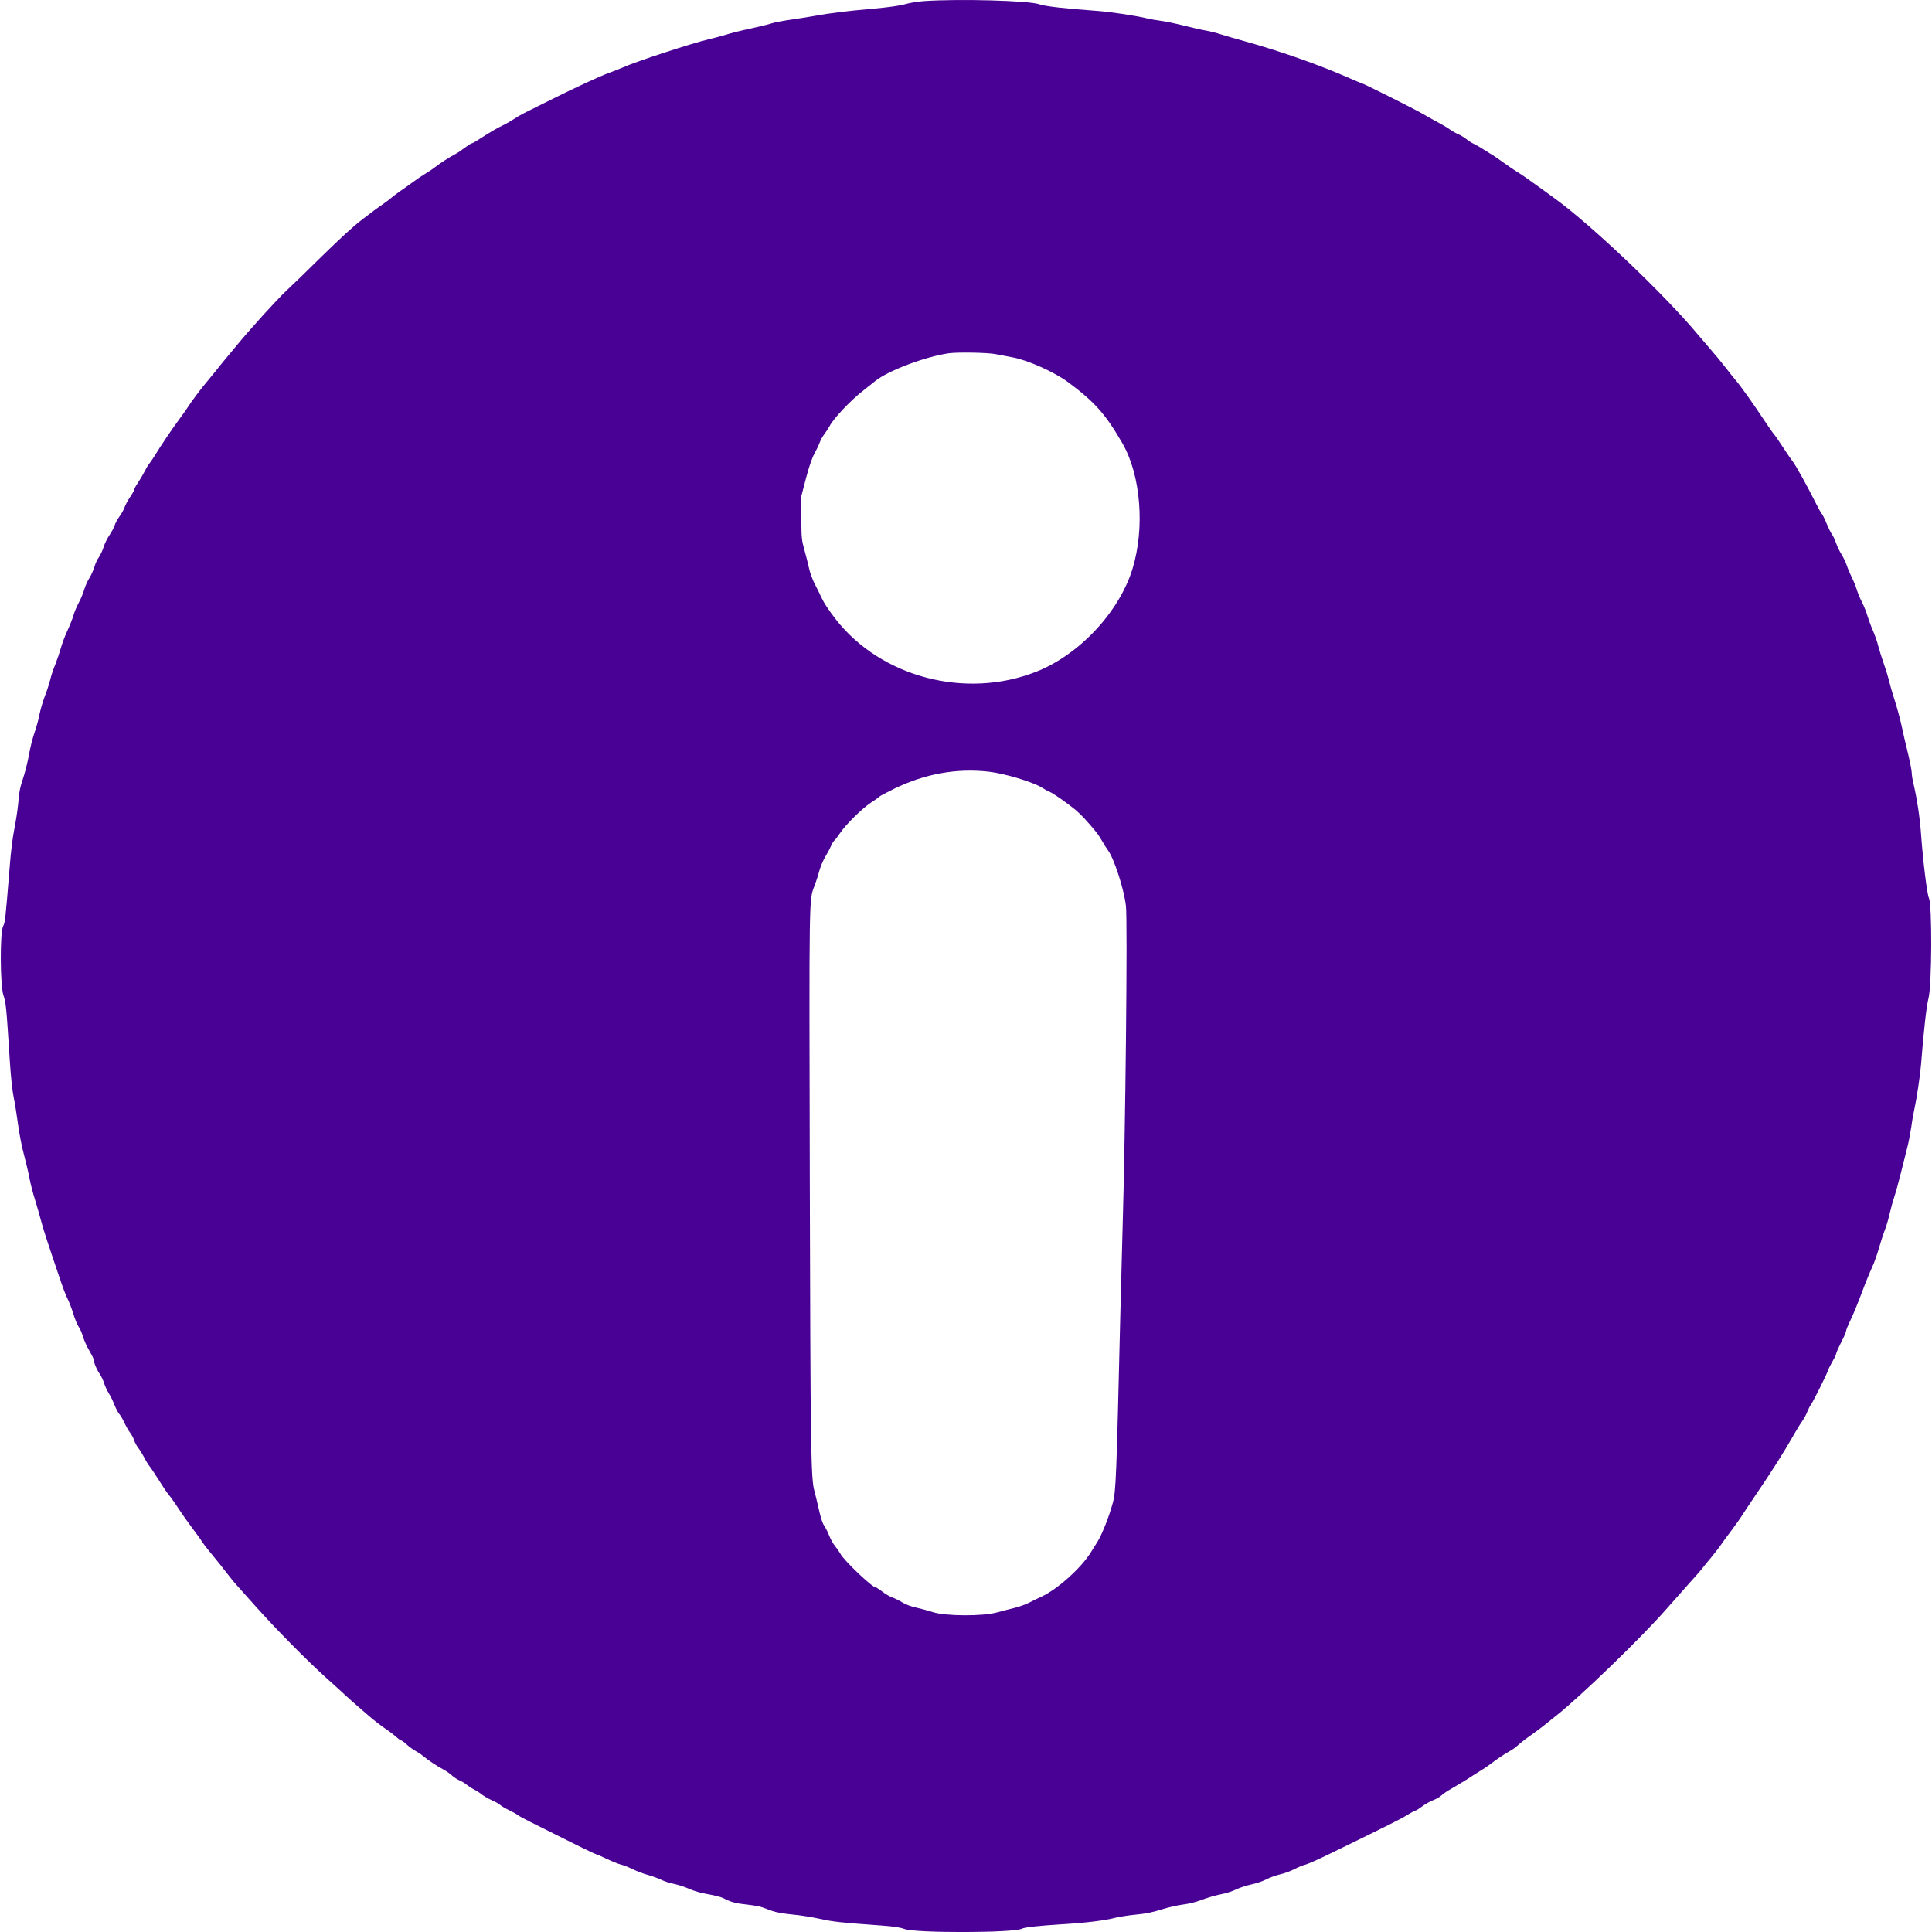
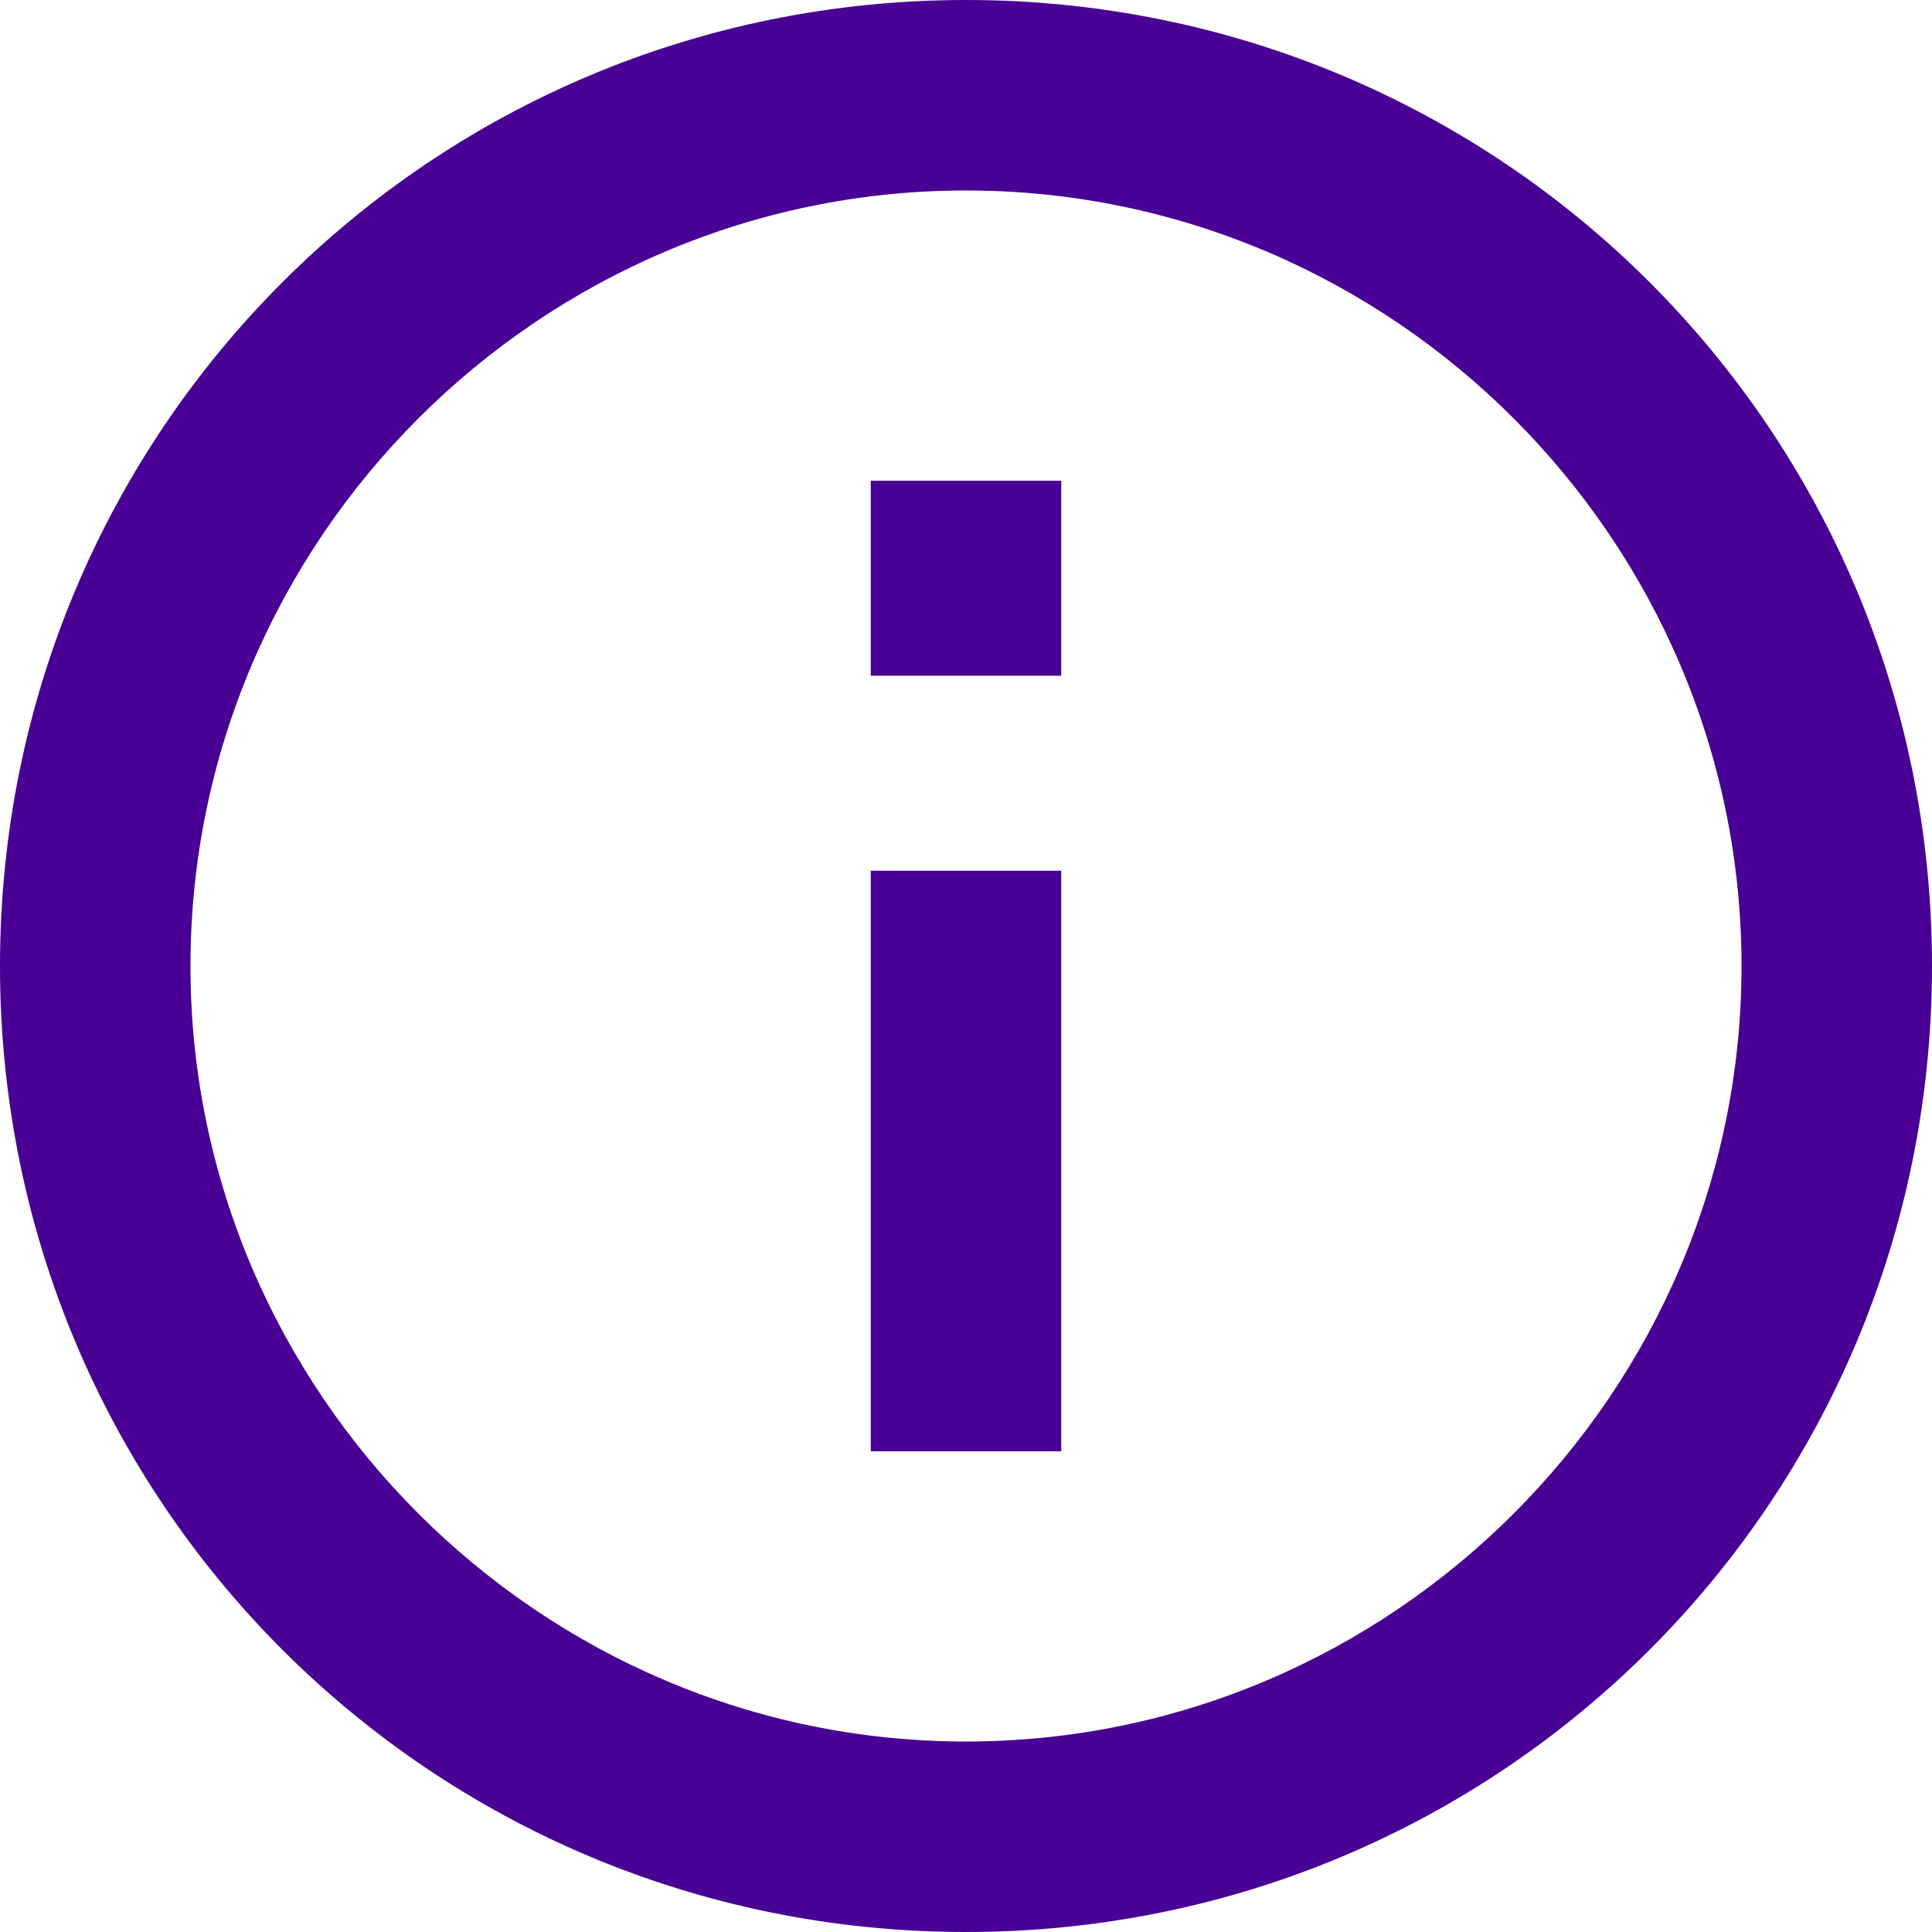
- <svg xmlns="http://www.w3.org/2000/svg" width="512" height="512" viewBox="-0.5 0 1765 1765">
-   <g transform="translate(0,1765) scale(0.1,-0.1)" fill="#490094" stroke="none">
-     <path d="M8434 17640C8379 17636 8302 17623 8264 17612C8218 17598 8117 17584 7965 17570C7726 17549 7582 17531 7444 17506C7400 17498 7301 17482 7224 17471C7148 17460 7067 17445 7045 17437C7023 17429 6938 17408 6855 17390C6773 17373 6671 17347 6630 17334C6589 17321 6515 17302 6465 17290C6319 17256 5804 17088 5685 17034C5652 17020 5596 16997 5560 16985C5480 16956 5251 16851 5020 16735C4924 16687 4818 16634 4785 16618C4752 16601 4707 16575 4684 16559C4661 16544 4619 16519 4589 16505C4536 16480 4478 16446 4369 16376C4339 16356 4309 16340 4303 16340C4297 16340 4270 16322 4242 16301C4215 16280 4176 16253 4154 16242C4105 16217 4014 16158 3975 16127C3958 16113 3918 16086 3885 16066C3852 16046 3798 16010 3765 15985C3732 15961 3681 15924 3651 15904C3622 15884 3584 15855 3566 15840C3549 15825 3517 15801 3495 15786C3457 15761 3392 15713 3304 15645C3218 15579 3105 15475 2905 15279C2790 15165 2660 15039 2616 14999C2519 14907 2277 14641 2150 14485C2120 14448 2077 14397 2055 14371C2033 14345 1993 14295 1965 14260C1938 14226 1899 14179 1880 14156C1837 14107 1740 13977 1714 13935C1704 13919 1670 13870 1638 13827C1575 13743 1466 13582 1409 13488C1389 13456 1366 13422 1357 13412C1349 13403 1331 13373 1317 13345C1303 13318 1276 13271 1256 13241C1236 13212 1220 13182 1220 13175C1220 13168 1204 13139 1184 13110C1165 13082 1142 13040 1134 13018C1127 12996 1105 12957 1086 12931C1068 12906 1047 12868 1041 12847C1034 12827 1013 12787 994 12760C975 12732 951 12683 941 12651C931 12619 911 12577 898 12559C884 12540 865 12500 857 12470C848 12440 827 12394 811 12368C794 12342 773 12294 764 12263C755 12231 733 12177 714 12143C696 12109 673 12056 665 12025C656 11994 631 11932 610 11887C589 11842 562 11770 550 11727C538 11684 515 11617 499 11577C482 11537 462 11476 454 11441C445 11405 424 11338 405 11291C387 11244 364 11167 355 11120C346 11073 325 10997 308 10950C292 10903 270 10816 260 10756C249 10696 227 10606 211 10556C176 10447 173 10436 160 10297C154 10237 138 10136 125 10072C112 10008 94 9867 86 9760C43 9233 42 9226 24 9190C-7 9133 -4 8641 27 8555C49 8493 53 8455 85 7954C93 7822 108 7681 120 7626C131 7572 149 7460 160 7377C171 7294 195 7170 214 7101C232 7032 255 6936 264 6888C273 6840 295 6752 314 6693C332 6633 357 6549 368 6505C394 6409 416 6339 550 5945C570 5885 598 5812 612 5785C626 5757 650 5697 664 5650C678 5603 700 5549 713 5530C727 5511 745 5468 754 5436C764 5403 789 5347 811 5311C832 5275 850 5239 850 5231C851 5203 877 5140 905 5100C919 5079 938 5041 946 5014C954 4988 973 4946 989 4921C1005 4896 1028 4849 1040 4817C1052 4786 1072 4747 1085 4732C1098 4716 1120 4679 1133 4649C1147 4619 1169 4580 1184 4561C1198 4542 1215 4511 1221 4491C1227 4471 1245 4439 1260 4420C1275 4400 1299 4361 1313 4334C1327 4306 1349 4270 1362 4254C1375 4238 1412 4182 1445 4130C1477 4078 1519 4015 1539 3991C1559 3967 1598 3912 1625 3869C1653 3826 1709 3747 1750 3692C1791 3638 1833 3580 1842 3564C1852 3548 1882 3508 1910 3475C1969 3404 2028 3330 2090 3250C2115 3218 2145 3181 2157 3169C2169 3156 2245 3071 2326 2980C2520 2763 2789 2490 2975 2322C3058 2248 3141 2172 3160 2154C3179 2136 3224 2096 3260 2065C3296 2034 3343 1993 3365 1974C3417 1929 3485 1877 3535 1844C3557 1829 3592 1802 3613 1784C3633 1765 3655 1750 3660 1750C3666 1750 3689 1733 3713 1711C3736 1690 3771 1665 3790 1655C3809 1645 3841 1624 3860 1608C3908 1568 3985 1517 4045 1485C4073 1470 4109 1445 4125 1429C4142 1414 4171 1394 4191 1386C4211 1378 4241 1360 4256 1347C4272 1334 4304 1313 4326 1302C4349 1290 4381 1270 4397 1256C4413 1243 4453 1220 4485 1205C4518 1191 4554 1171 4565 1160C4576 1150 4614 1128 4649 1111C4684 1094 4720 1074 4729 1066C4738 1058 4786 1032 4835 1008C4885 983 4988 932 5065 893C5269 790 5434 710 5442 710C5446 710 5491 690 5542 666C5593 642 5651 619 5670 615C5689 611 5735 593 5772 575C5808 557 5873 532 5915 521C5957 509 6012 489 6038 476C6064 463 6115 446 6150 440C6186 433 6249 413 6291 394C6338 373 6403 355 6464 345C6518 336 6581 320 6603 309C6672 273 6716 261 6822 250C6878 244 6940 233 6959 225C6979 218 7020 203 7050 192C7083 180 7156 167 7230 160C7299 154 7414 136 7485 120C7608 93 7673 86 8049 59C8158 51 8218 42 8259 27C8362 -11 9257 -9 9330 30C9354 43 9484 57 9690 70C9911 83 10084 104 10180 129C10221 139 10309 153 10375 159C10462 167 10525 180 10604 205C10664 224 10754 245 10804 251C10861 258 10927 275 10980 296C11027 314 11102 335 11146 344C11191 352 11254 372 11286 388C11319 404 11381 425 11425 434C11469 443 11531 464 11562 480C11594 497 11650 517 11687 526C11725 534 11784 556 11820 574C11856 593 11901 611 11920 615C11939 619 12045 666 12155 720C12706 989 12800 1036 12856 1072C12890 1093 12922 1110 12928 1110C12934 1110 12960 1127 12987 1147C13013 1167 13058 1192 13085 1203C13113 1213 13146 1232 13160 1245C13174 1258 13210 1284 13242 1302C13355 1368 13396 1393 13434 1419C13455 1433 13493 1457 13518 1472C13544 1487 13583 1513 13605 1530C13670 1580 13742 1628 13785 1651C13807 1663 13839 1685 13855 1700C13872 1716 13906 1743 13931 1762C14041 1841 14076 1867 14119 1902C14144 1923 14187 1956 14213 1977C14437 2155 14993 2692 15218 2950C15293 3035 15393 3148 15440 3200C15487 3252 15537 3309 15550 3327C15564 3344 15602 3392 15636 3432C15669 3473 15705 3519 15716 3536C15726 3552 15768 3609 15809 3663C15850 3718 15897 3784 15914 3812C15931 3839 15975 3905 16011 3958C16188 4218 16292 4382 16401 4574C16421 4609 16448 4652 16462 4671C16476 4690 16495 4725 16504 4749C16514 4774 16530 4806 16541 4821C16564 4854 16684 5095 16695 5130C16699 5144 16718 5181 16736 5213C16755 5245 16770 5277 16770 5284C16770 5291 16790 5337 16815 5386C16840 5434 16860 5481 16860 5490C16860 5498 16876 5539 16896 5580C16931 5653 16961 5727 17034 5920C17054 5972 17084 6043 17100 6078C17117 6113 17143 6187 17159 6243C17175 6299 17200 6377 17215 6415C17230 6454 17250 6523 17260 6570C17271 6617 17289 6682 17300 6715C17312 6748 17339 6847 17361 6935C17383 7023 17409 7129 17420 7170C17431 7211 17447 7295 17456 7355C17464 7416 17478 7493 17486 7528C17505 7612 17537 7826 17545 7925C17570 8241 17594 8456 17613 8530C17644 8650 17647 9378 17617 9445C17600 9482 17563 9780 17545 10030C17534 10185 17508 10353 17476 10490C17467 10526 17460 10571 17460 10590C17460 10609 17444 10690 17425 10770C17405 10850 17378 10967 17365 11030C17351 11093 17324 11192 17305 11250C17286 11308 17263 11386 17255 11423C17246 11460 17224 11532 17206 11583C17188 11634 17165 11707 17155 11745C17146 11784 17123 11849 17105 11890C17087 11931 17065 11992 17055 12025C17046 12058 17023 12114 17005 12150C16986 12186 16965 12238 16957 12266C16949 12293 16929 12343 16912 12376C16896 12408 16875 12458 16866 12486C16857 12514 16835 12559 16818 12586C16801 12613 16779 12659 16769 12688C16759 12717 16742 12754 16730 12770C16719 12785 16697 12831 16681 12870C16665 12910 16645 12949 16637 12958C16629 12968 16607 13007 16588 13045C16506 13209 16404 13394 16370 13438C16358 13453 16319 13510 16283 13565C16247 13620 16210 13674 16200 13685C16190 13696 16149 13755 16109 13815C16022 13948 15898 14122 15856 14171C15839 14191 15798 14242 15765 14285C15732 14328 15671 14402 15630 14449C15589 14496 15533 14562 15505 14595C15202 14959 14530 15598 14200 15836C14164 15862 14108 15903 14075 15927C13950 16017 13894 16057 13850 16083C13825 16099 13771 16135 13730 16165C13689 16195 13635 16232 13610 16246C13585 16261 13547 16285 13525 16299C13503 16313 13472 16330 13457 16337C13441 16344 13411 16363 13390 16380C13369 16397 13334 16417 13313 16426C13292 16435 13262 16452 13245 16464C13229 16477 13186 16502 13150 16522C13114 16541 13040 16583 12985 16614C12894 16666 12446 16890 12433 16890C12430 16890 12382 16910 12326 16935C12044 17059 11691 17183 11360 17275C11291 17294 11200 17320 11156 17334C11113 17348 11048 17365 11011 17371C10975 17377 10887 17397 10815 17415C10744 17433 10647 17454 10600 17460C10553 17466 10498 17476 10478 17481C10385 17505 10153 17540 10025 17550C9722 17572 9544 17592 9490 17611C9395 17645 8752 17662 8434 17640ZM9095 14414C9134 14406 9202 14393 9247 14385C9385 14360 9630 14250 9755 14157C10000 13974 10095 13866 10249 13600C10417 13309 10456 12825 10340 12450C10218 12056 9851 11665 9458 11512C8816 11261 8047 11462 7632 11990C7567 12074 7523 12140 7500 12190C7489 12215 7462 12269 7441 12310C7419 12351 7395 12417 7387 12455C7379 12494 7359 12570 7344 12625C7318 12718 7316 12738 7316 12920L7315 13115L7358 13280C7387 13390 7413 13466 7436 13507C7455 13542 7477 13588 7485 13611C7493 13633 7513 13668 7529 13688C7544 13709 7565 13740 7574 13757C7608 13825 7764 13990 7875 14077C7919 14112 7971 14153 7991 14169C8108 14264 8451 14393 8665 14423C8748 14434 9029 14429 9095 14414ZM9030 10600C9171 10584 9425 10508 9509 10457C9540 10438 9573 10420 9582 10417C9613 10406 9746 10313 9822 10250C9870 10210 9932 10143 10008 10050C10024 10031 10049 9993 10064 9966C10079 9939 10102 9903 10115 9885C10171 9812 10262 9534 10281 9375C10297 9250 10277 7309 10250 6410C10245 6226 10236 5884 10230 5650C10194 4132 10190 4027 10161 3920C10128 3797 10062 3630 10021 3565C10000 3532 9974 3491 9964 3474C9878 3331 9658 3132 9510 3064C9480 3050 9430 3026 9399 3010C9369 2994 9308 2972 9264 2961C9221 2951 9149 2932 9105 2920C8975 2883 8628 2885 8515 2923C8471 2937 8401 2956 8360 2965C8317 2974 8267 2993 8240 3010C8215 3026 8174 3046 8150 3055C8126 3063 8083 3088 8055 3110C8026 3132 7998 3150 7992 3150C7961 3150 7702 3397 7673 3455C7664 3471 7642 3503 7624 3525C7606 3547 7583 3589 7571 3619C7560 3648 7540 3689 7526 3709C7510 3732 7492 3785 7476 3860C7462 3923 7443 4000 7435 4030C7403 4138 7399 4413 7393 6868C7387 9519 7385 9425 7437 9560C7451 9596 7470 9656 7480 9694C7490 9731 7514 9788 7532 9819C7551 9850 7575 9894 7585 9918C7595 9941 7610 9966 7618 9972C7626 9979 7649 10009 7670 10040C7724 10120 7872 10265 7951 10317C7989 10341 8022 10365 8025 10370C8028 10375 8090 10408 8163 10444C8444 10581 8736 10634 9030 10600Z" />
-   </g>
+ <svg xmlns="http://www.w3.org/2000/svg" viewBox="43 -469 426 426" fill="#490094">
+   <path d="M235 -363H277V-320H235V-363ZM235 -277H277V-149H235V-277ZM256 -469C138 -469 43 -374 43 -256C43 -138 138 -43 256 -43C374 -43 469 -138 469 -256C469 -374 374 -469 256 -469ZM256 -85C162 -85 85 -162 85 -256C85 -350 162 -427 256 -427C350 -427 427 -350 427 -256C427 -162 350 -85 256 -85Z" />
</svg>
